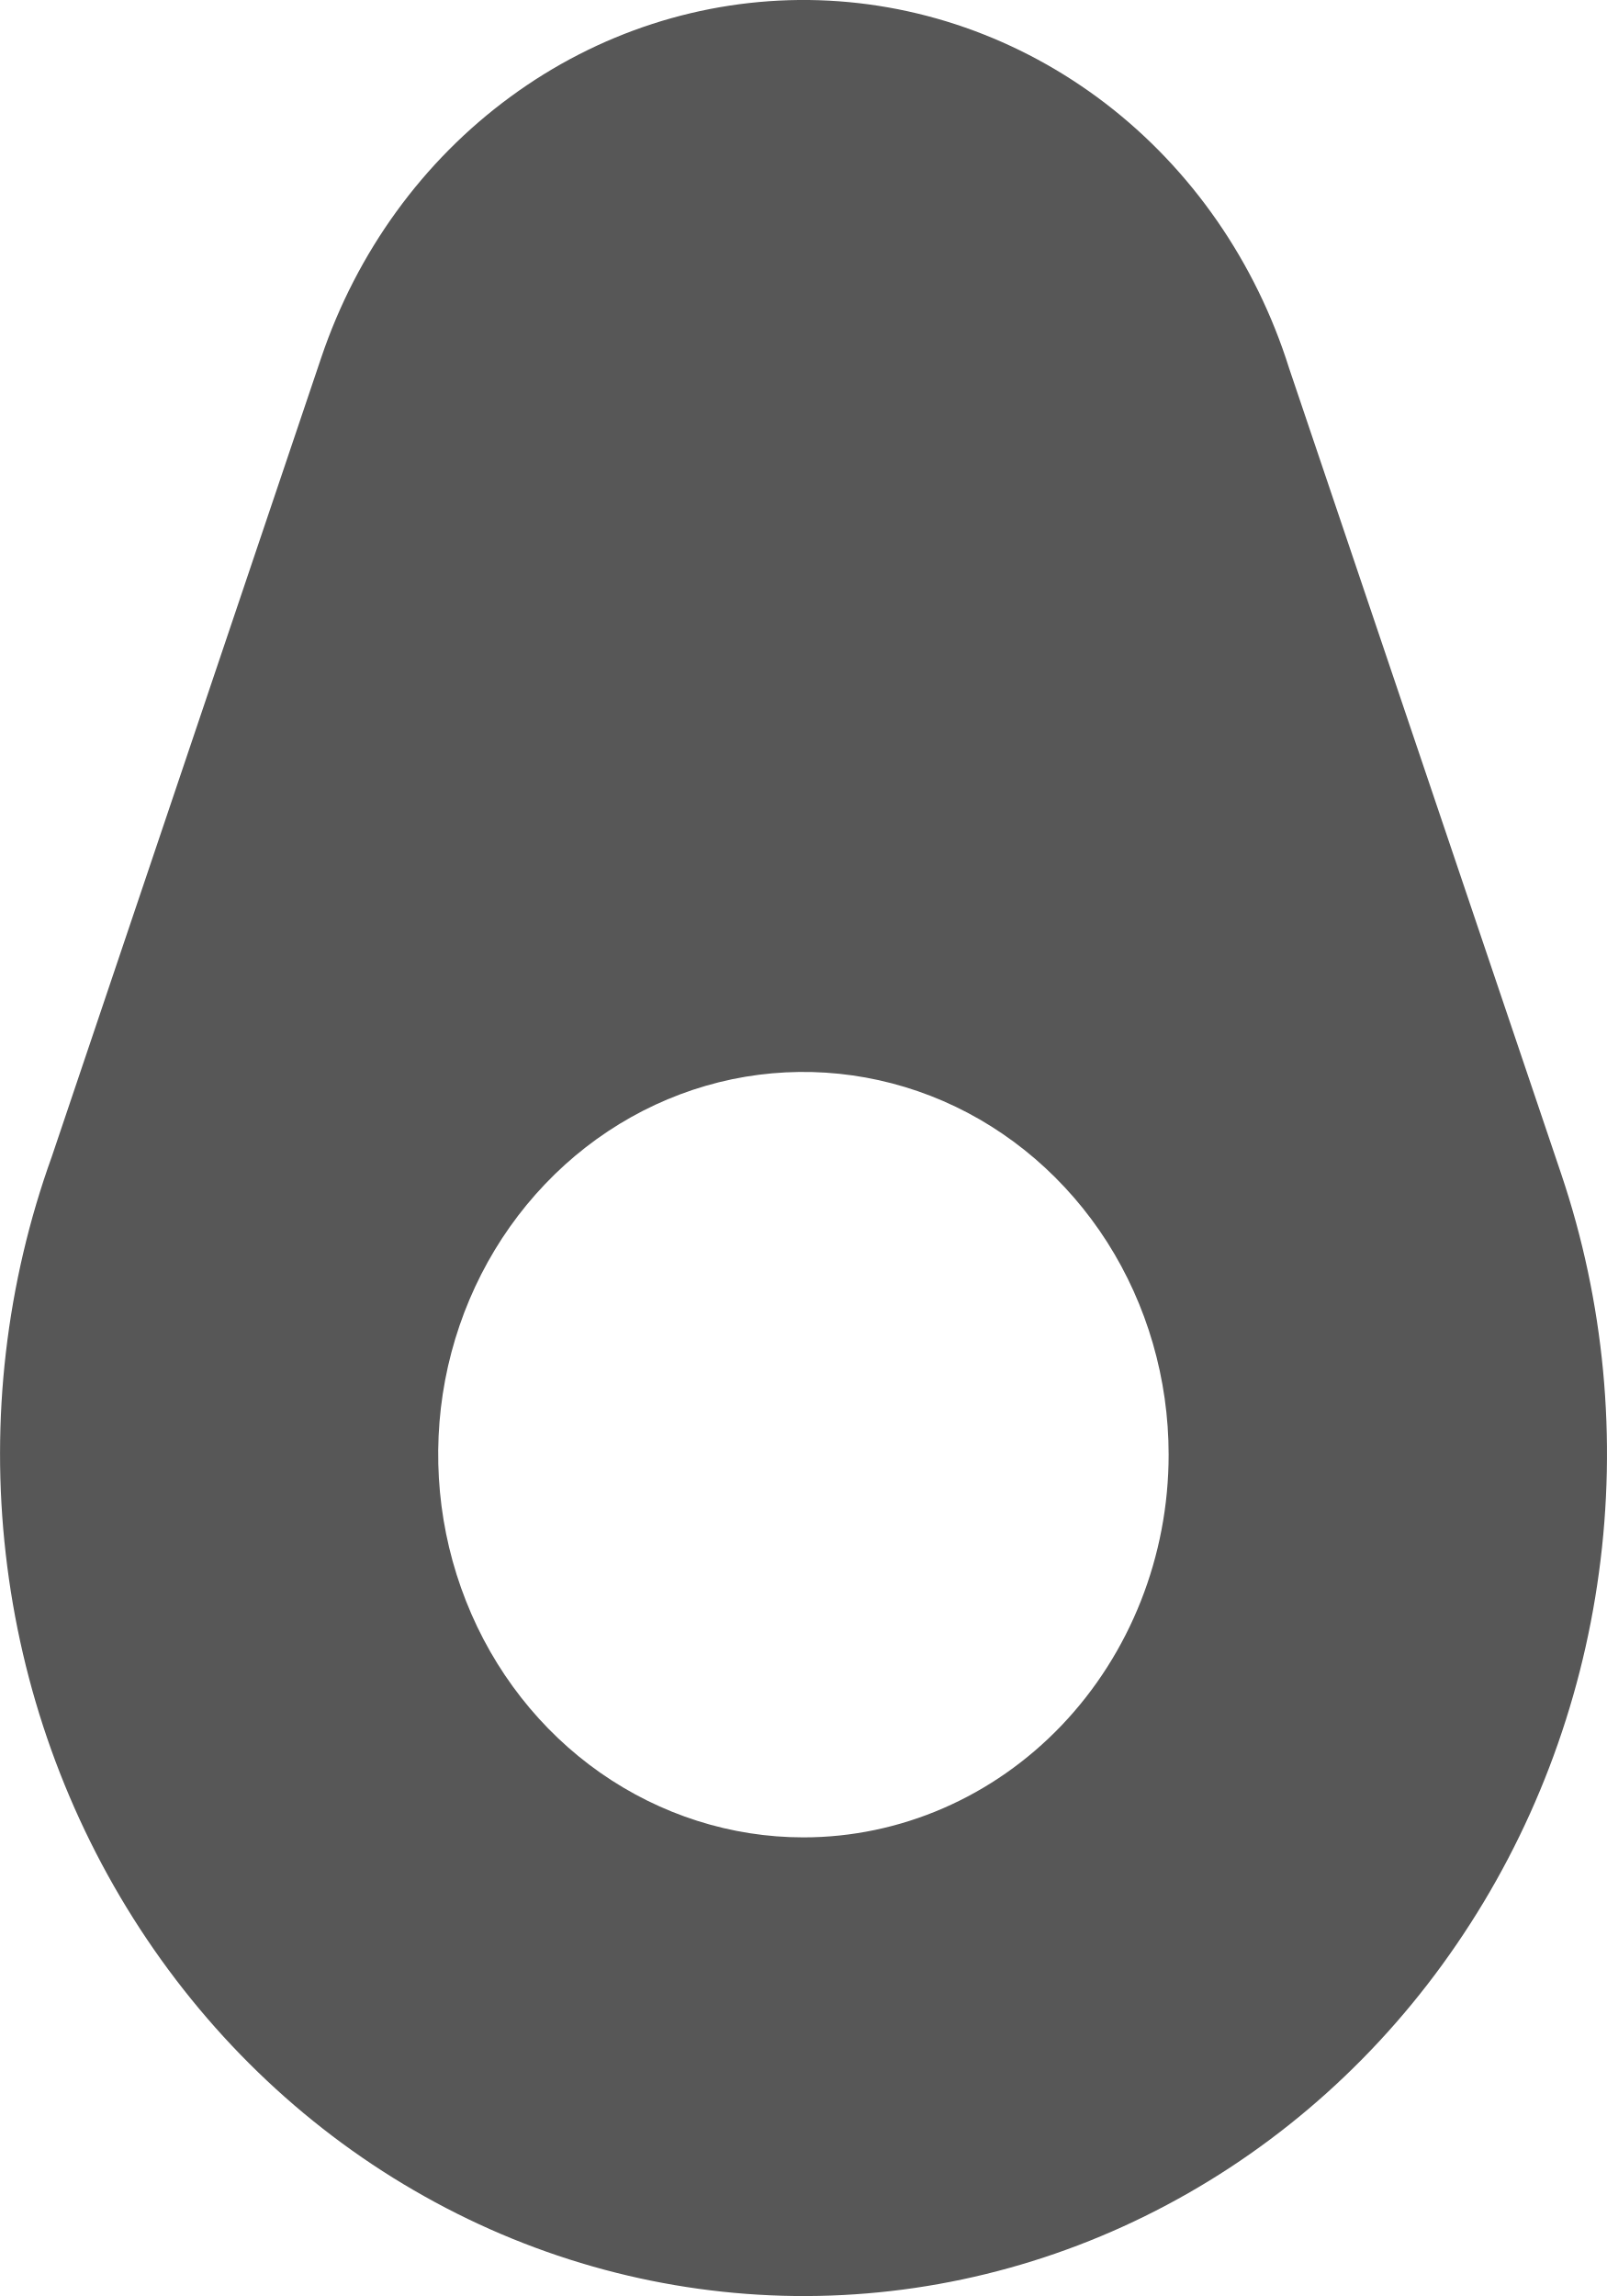
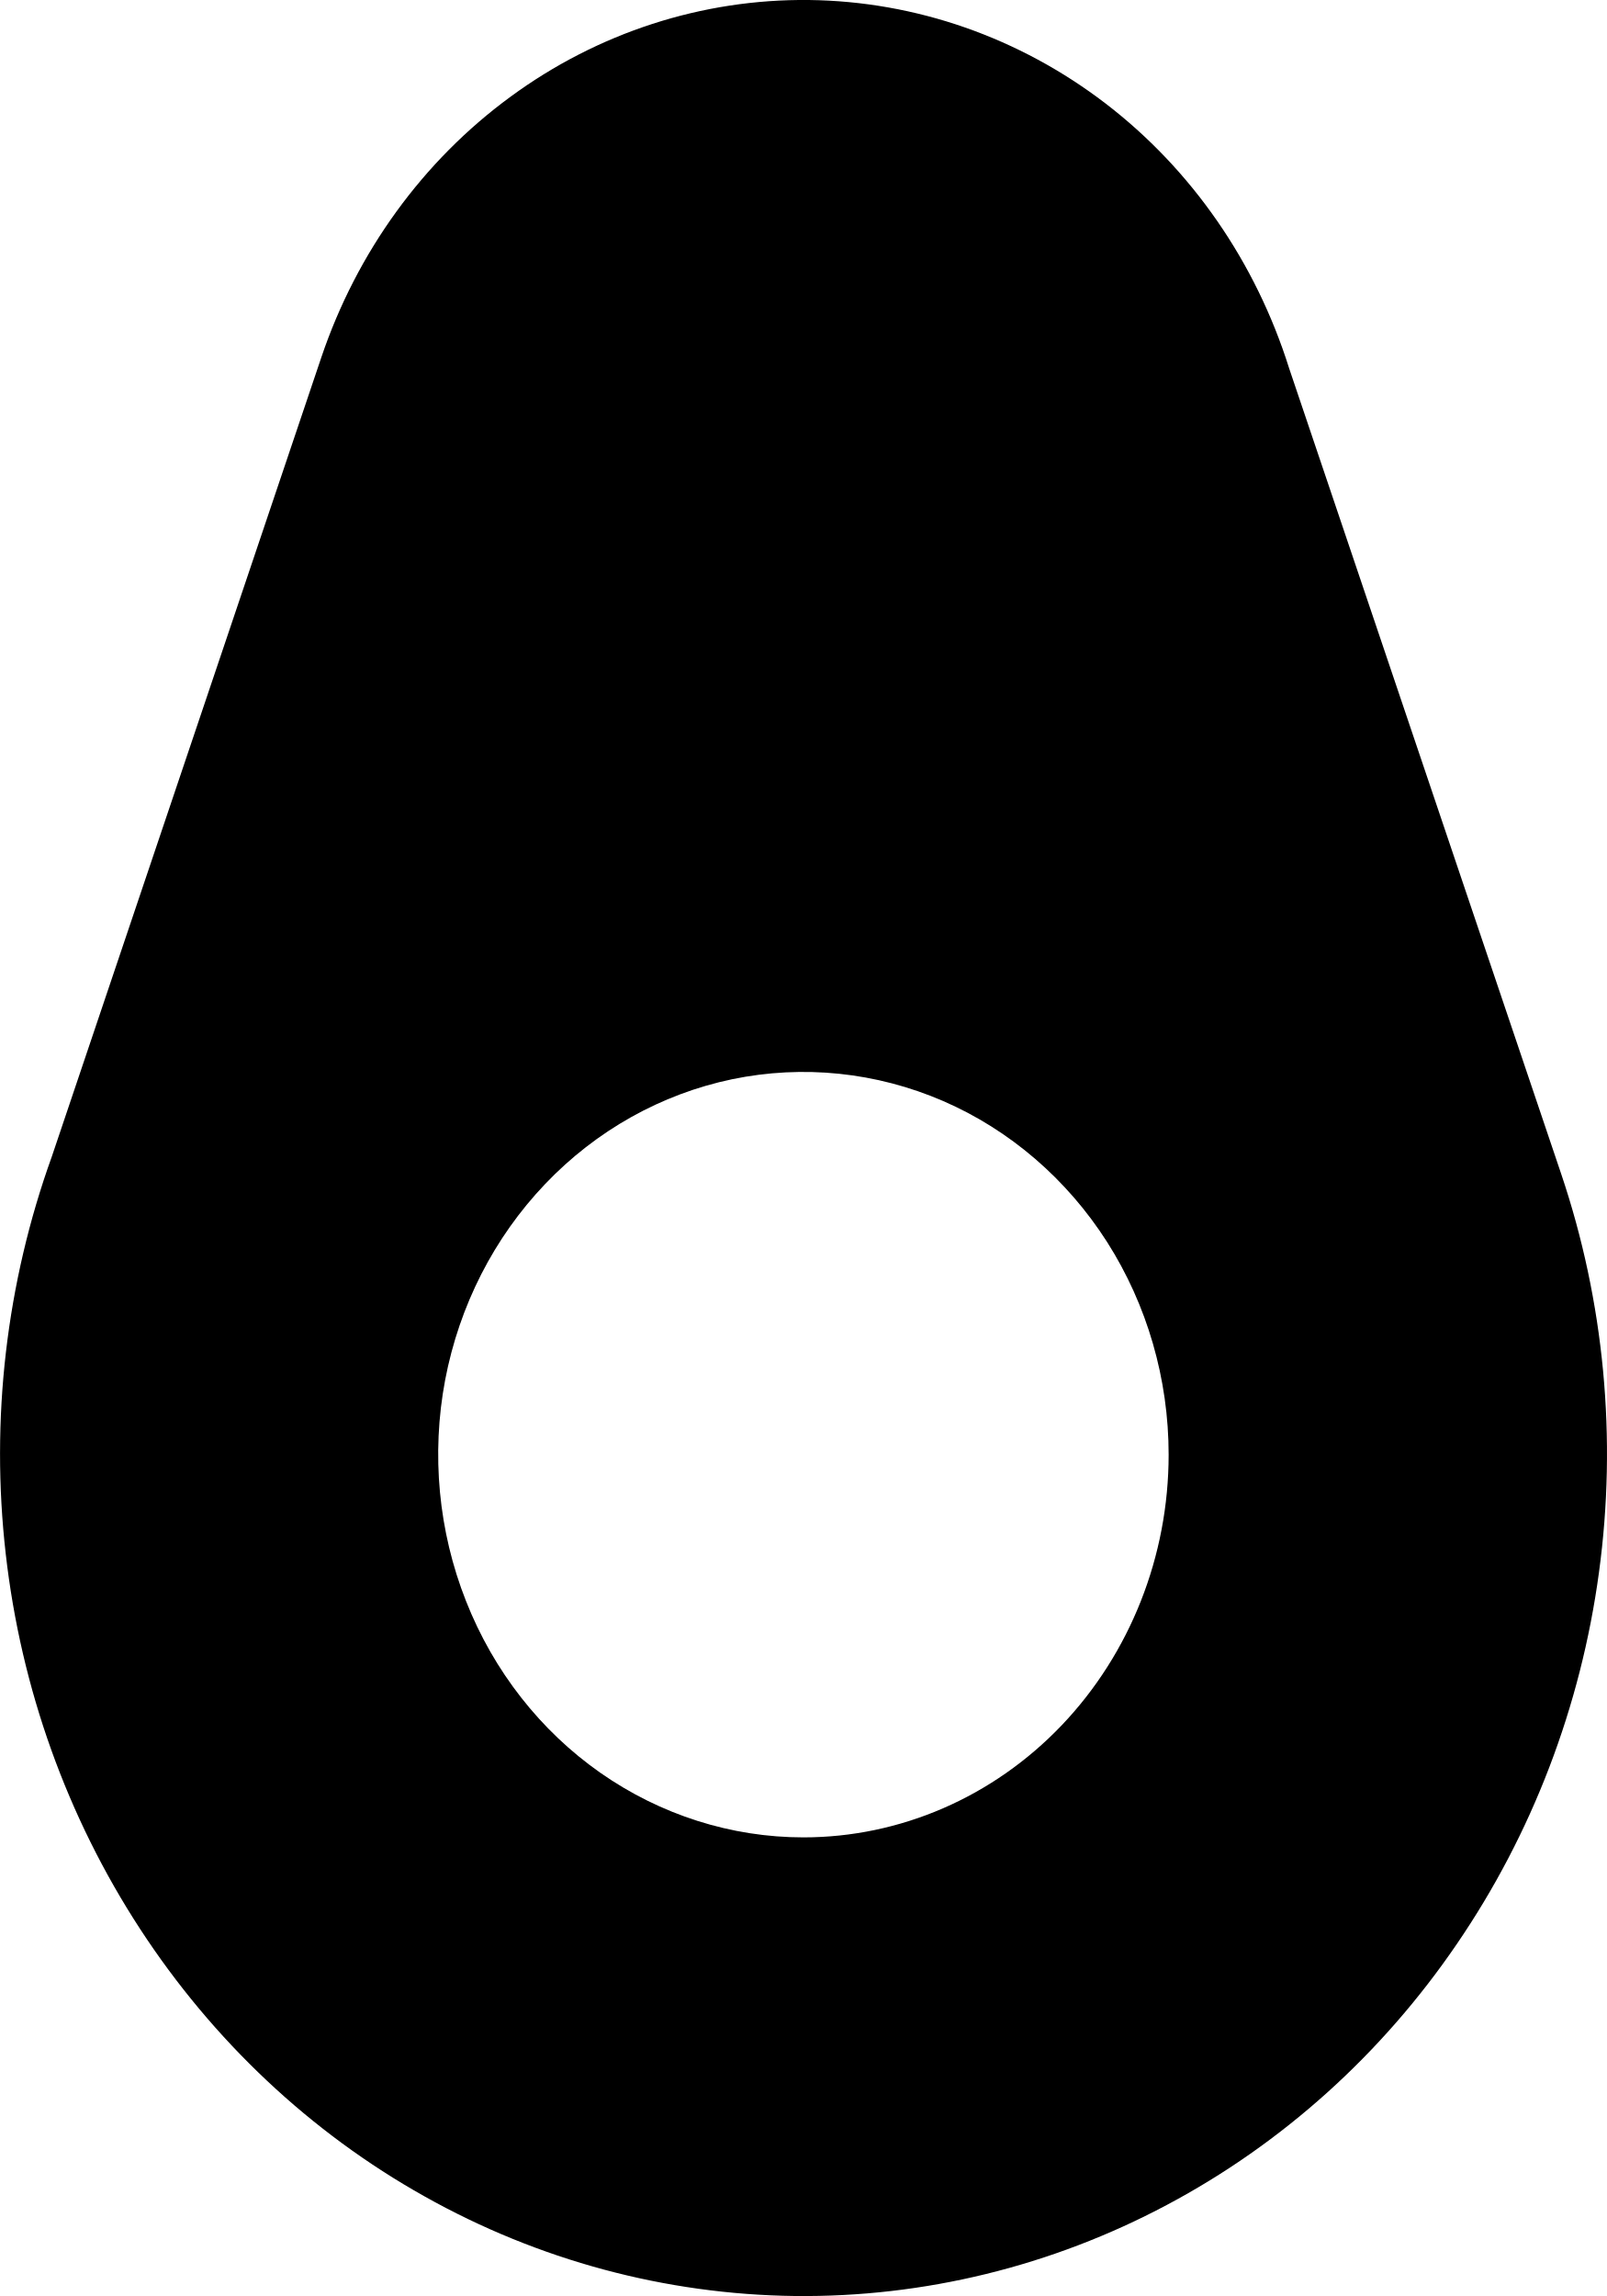
<svg xmlns="http://www.w3.org/2000/svg" width="14" height="20" viewBox="0 0 14 20" fill="none">
-   <path d="M13.601 10.226L11.231 3.209C10.94 2.283 10.381 1.476 9.631 0.901C8.88 0.326 7.977 0.011 7.047 0C6.118 -0.01 5.208 0.284 4.447 0.843C3.685 1.401 3.109 2.195 2.799 3.114L0.452 10.073C0.054 11.177 -0.084 12.365 0.05 13.536C0.183 14.708 0.585 15.828 1.22 16.802C1.855 17.776 2.705 18.576 3.698 19.132C4.69 19.689 5.797 19.986 6.923 20C8.048 20.013 9.161 19.741 10.165 19.207C11.169 18.674 12.036 17.895 12.691 16.935C13.347 15.976 13.772 14.865 13.93 13.697C14.089 12.529 13.976 11.338 13.601 10.226ZM6.999 16.005C6.37 16.005 5.755 15.809 5.231 15.443C4.708 15.077 4.3 14.556 4.06 13.947C3.819 13.338 3.756 12.667 3.878 12.021C4.001 11.374 4.304 10.78 4.749 10.314C5.194 9.847 5.761 9.53 6.378 9.401C6.996 9.273 7.635 9.339 8.217 9.591C8.798 9.843 9.295 10.271 9.645 10.819C9.994 11.367 10.181 12.012 10.181 12.671C10.181 13.555 9.846 14.403 9.249 15.029C8.652 15.654 7.843 16.005 6.999 16.005Z" fill="#575757" />
+   <path d="M13.601 10.226L11.231 3.209C10.94 2.283 10.381 1.476 9.631 0.901C8.88 0.326 7.977 0.011 7.047 0C6.118 -0.01 5.208 0.284 4.447 0.843C3.685 1.401 3.109 2.195 2.799 3.114L0.452 10.073C0.054 11.177 -0.084 12.365 0.05 13.536C0.183 14.708 0.585 15.828 1.22 16.802C1.855 17.776 2.705 18.576 3.698 19.132C4.69 19.689 5.797 19.986 6.923 20C8.048 20.013 9.161 19.741 10.165 19.207C11.169 18.674 12.036 17.895 12.691 16.935C13.347 15.976 13.772 14.865 13.93 13.697C14.089 12.529 13.976 11.338 13.601 10.226ZM6.999 16.005C6.37 16.005 5.755 15.809 5.231 15.443C4.708 15.077 4.3 14.556 4.06 13.947C3.819 13.338 3.756 12.667 3.878 12.021C4.001 11.374 4.304 10.78 4.749 10.314C5.194 9.847 5.761 9.53 6.378 9.401C6.996 9.273 7.635 9.339 8.217 9.591C8.798 9.843 9.295 10.271 9.645 10.819C9.994 11.367 10.181 12.012 10.181 12.671C10.181 13.555 9.846 14.403 9.249 15.029C8.652 15.654 7.843 16.005 6.999 16.005Z" fill="currentColor" />
</svg>
